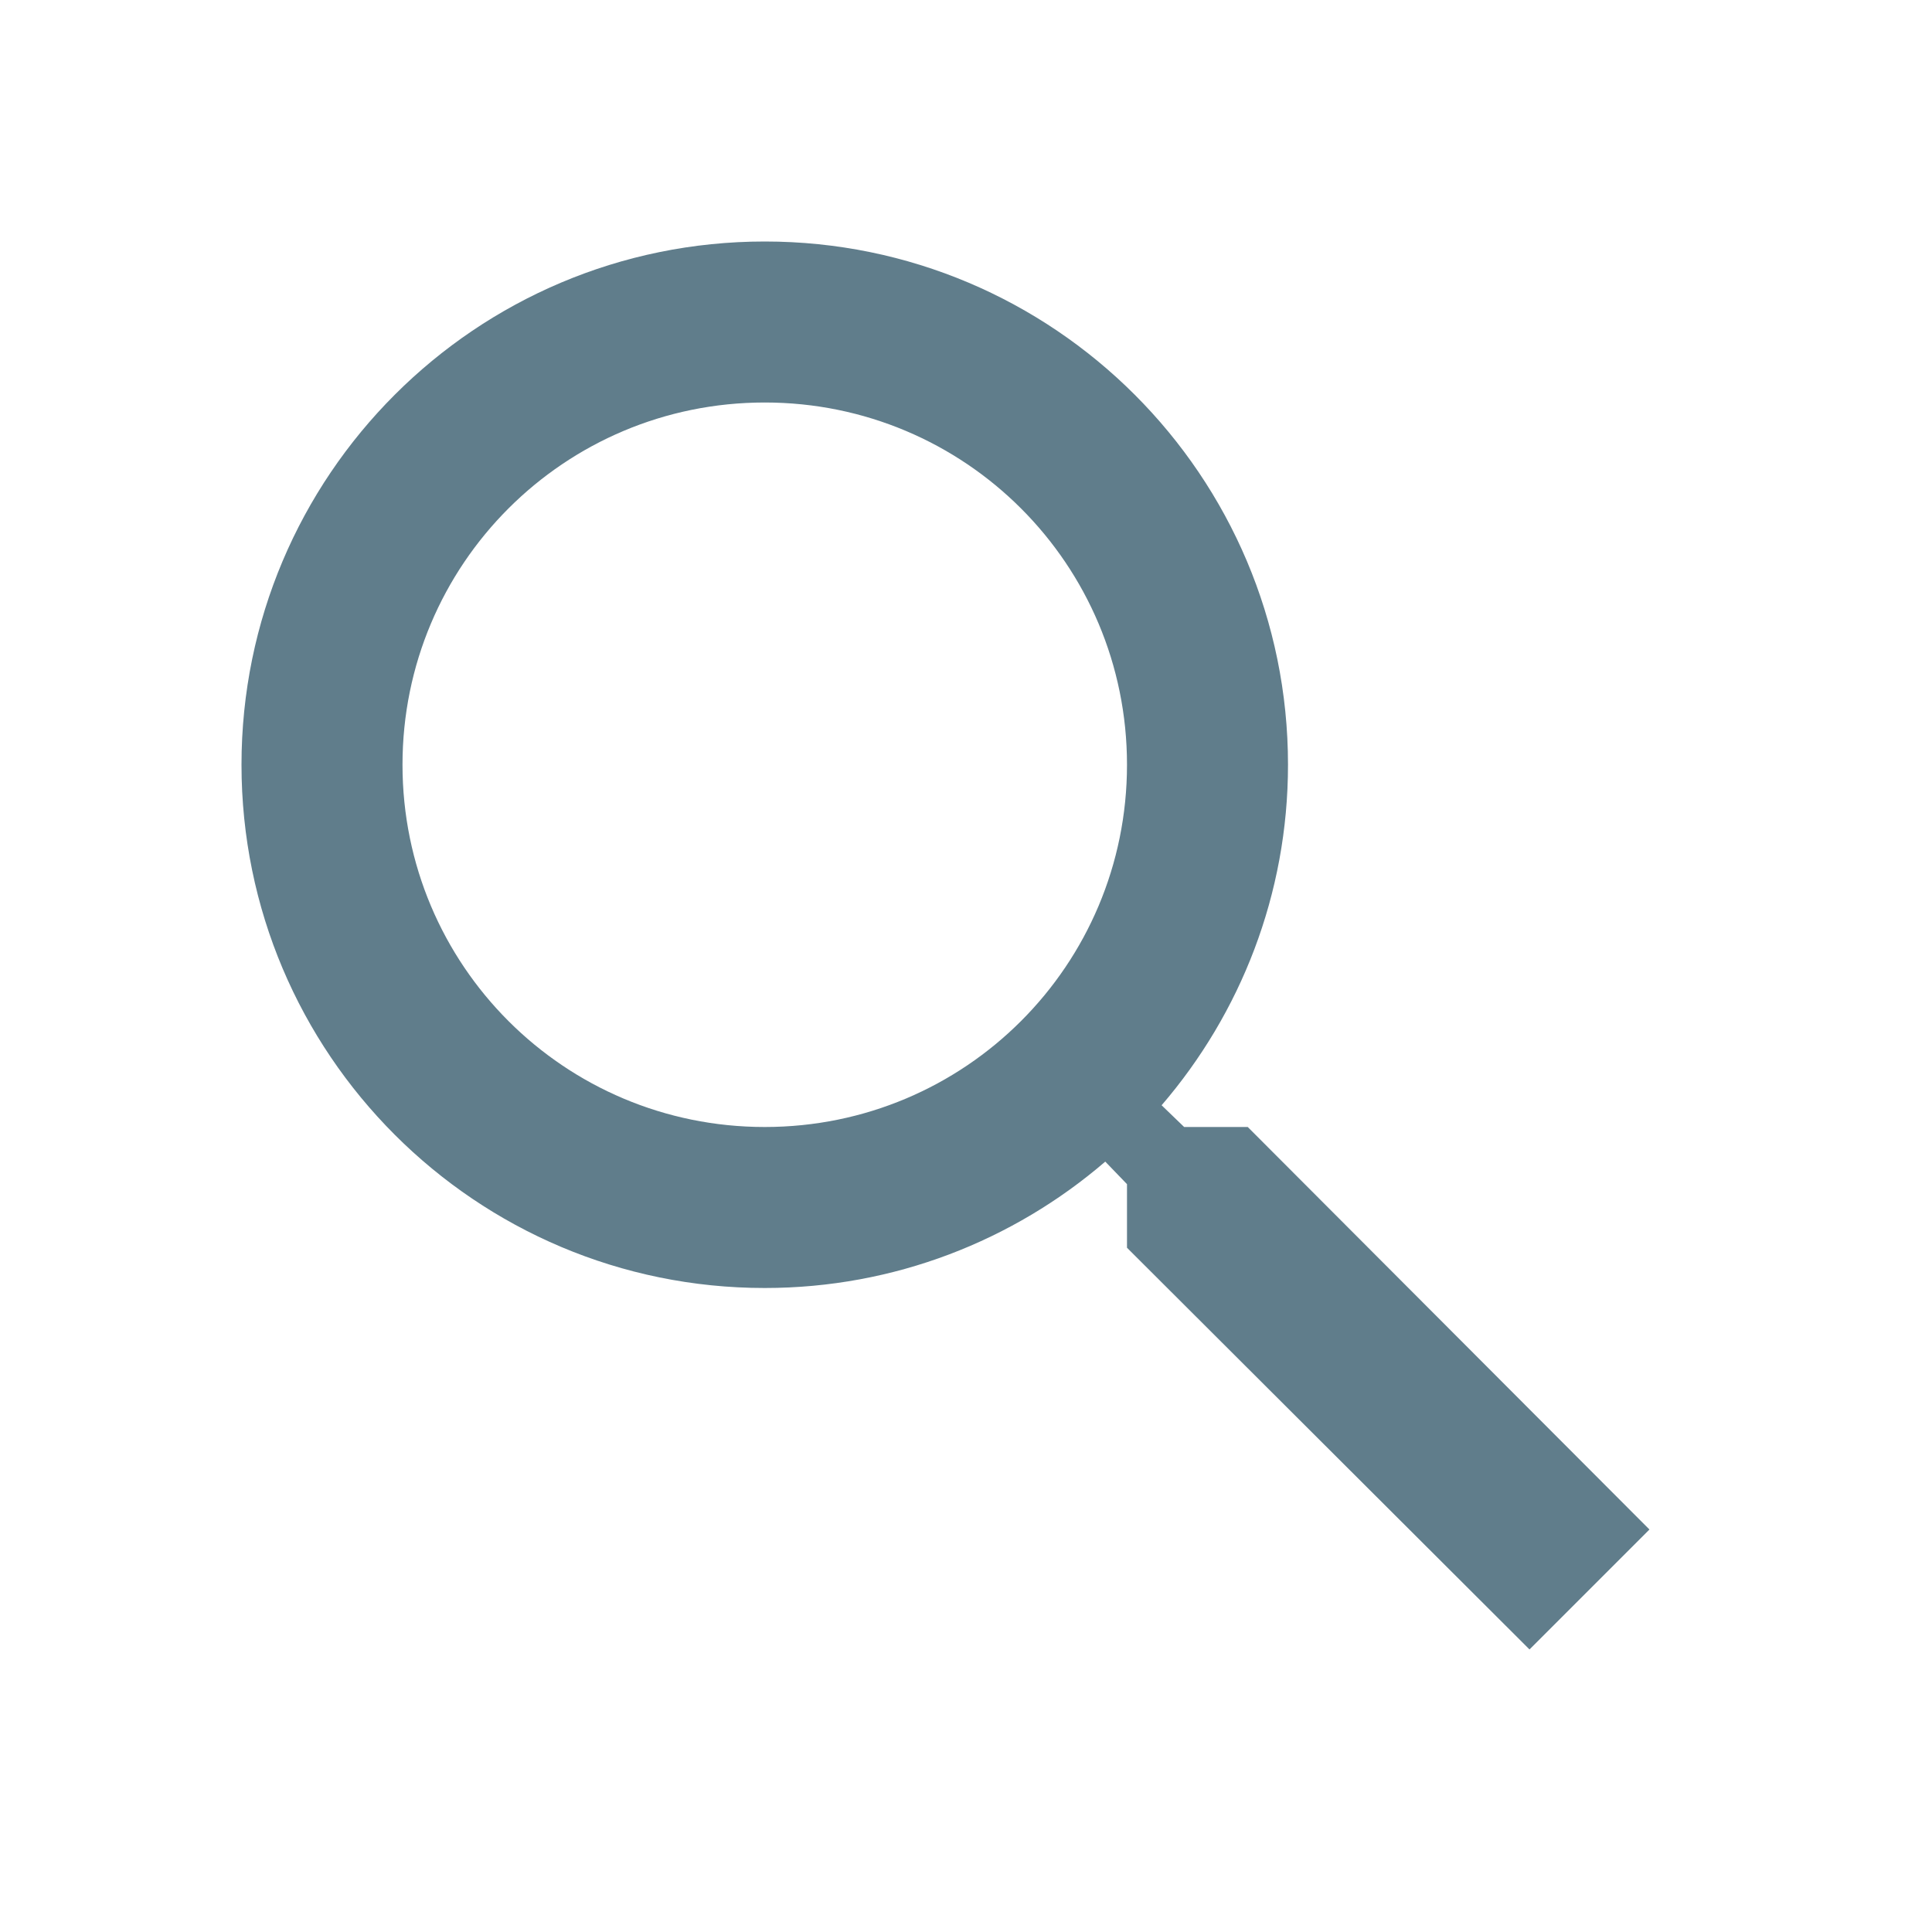
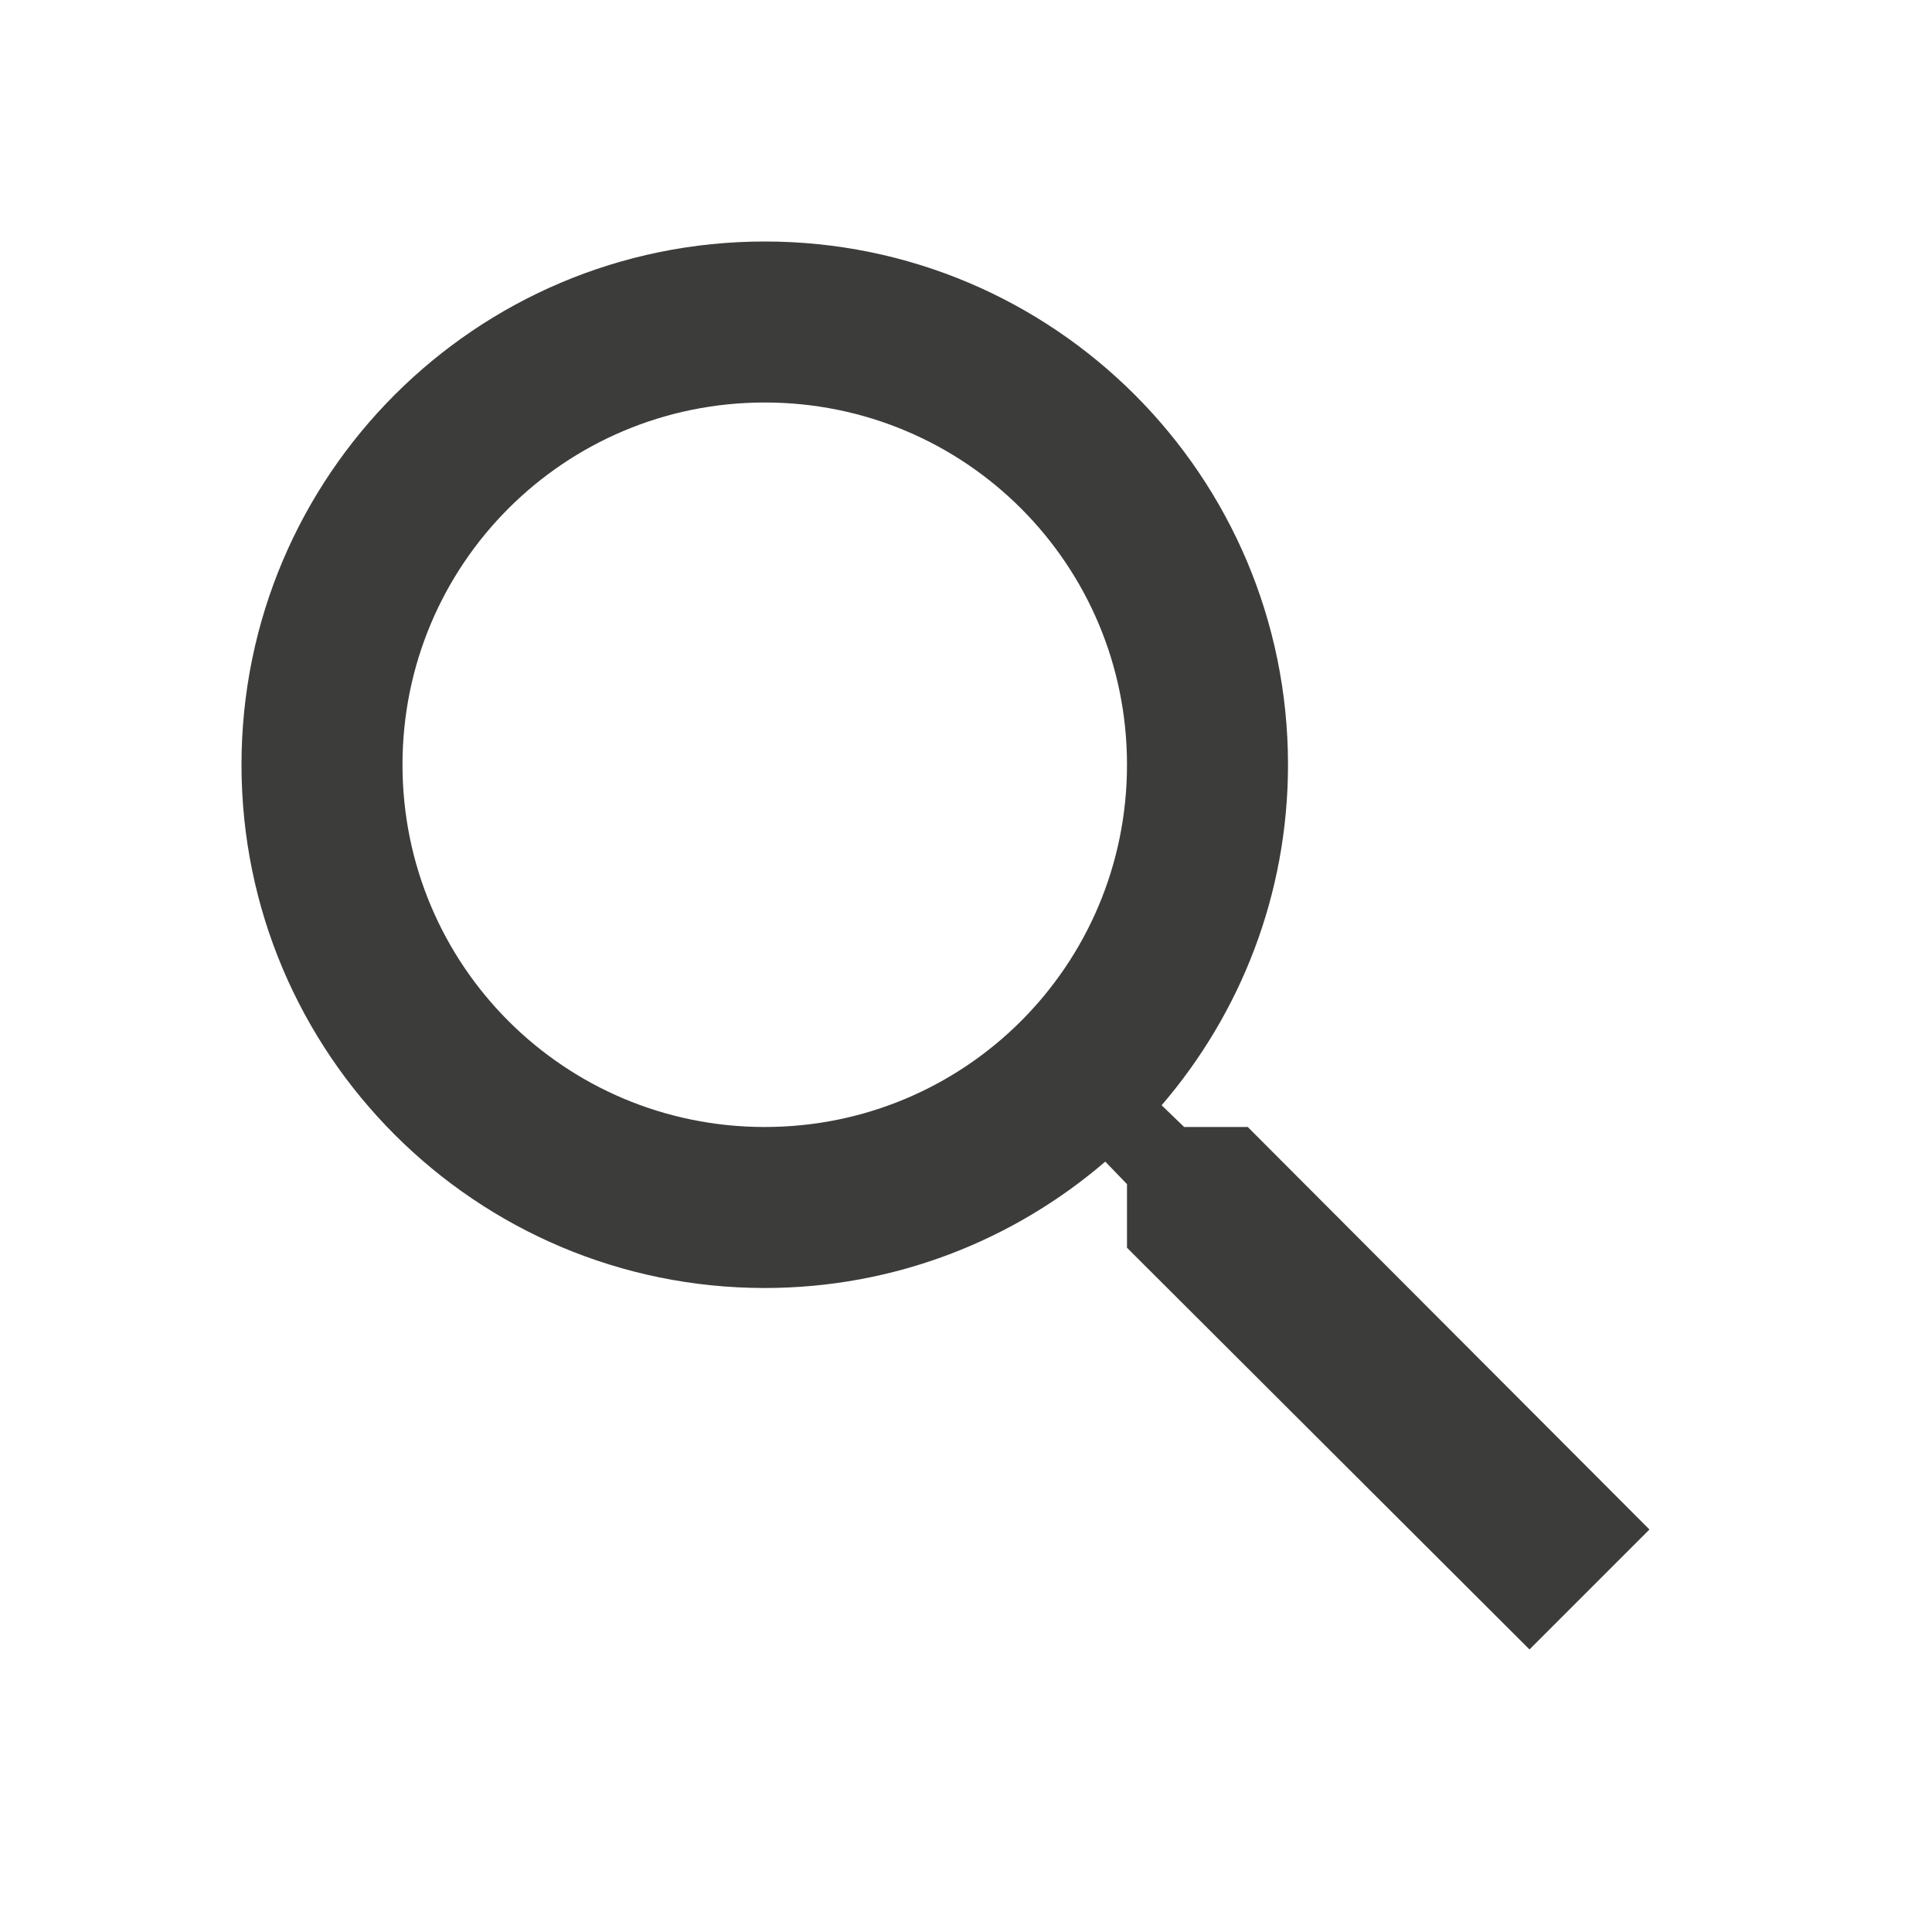
- <svg xmlns="http://www.w3.org/2000/svg" fill="#607D8B" height="24" viewBox="0 0 24 24" width="24">
+ <svg xmlns="http://www.w3.org/2000/svg" fill="#3c3c3b" height="24" viewBox="0 0 24 24" width="24">
  <path d="M15.5 14h-.79l-.28-.27C15.41 12.59 16 11.11 16 9.5 16 5.91 13.09 3 9.5 3S3 5.91 3 9.5 5.91 16 9.5 16c1.61 0 3.09-.59 4.23-1.57l.27.28v.79l5 4.99L20.49 19l-4.99-5zm-6 0C7.01 14 5 11.99 5 9.5S7.01 5 9.5 5 14 7.01 14 9.5 11.99 14 9.5 14z" />
  <path d="M0 0h24v24H0z" fill="none" />
</svg>
